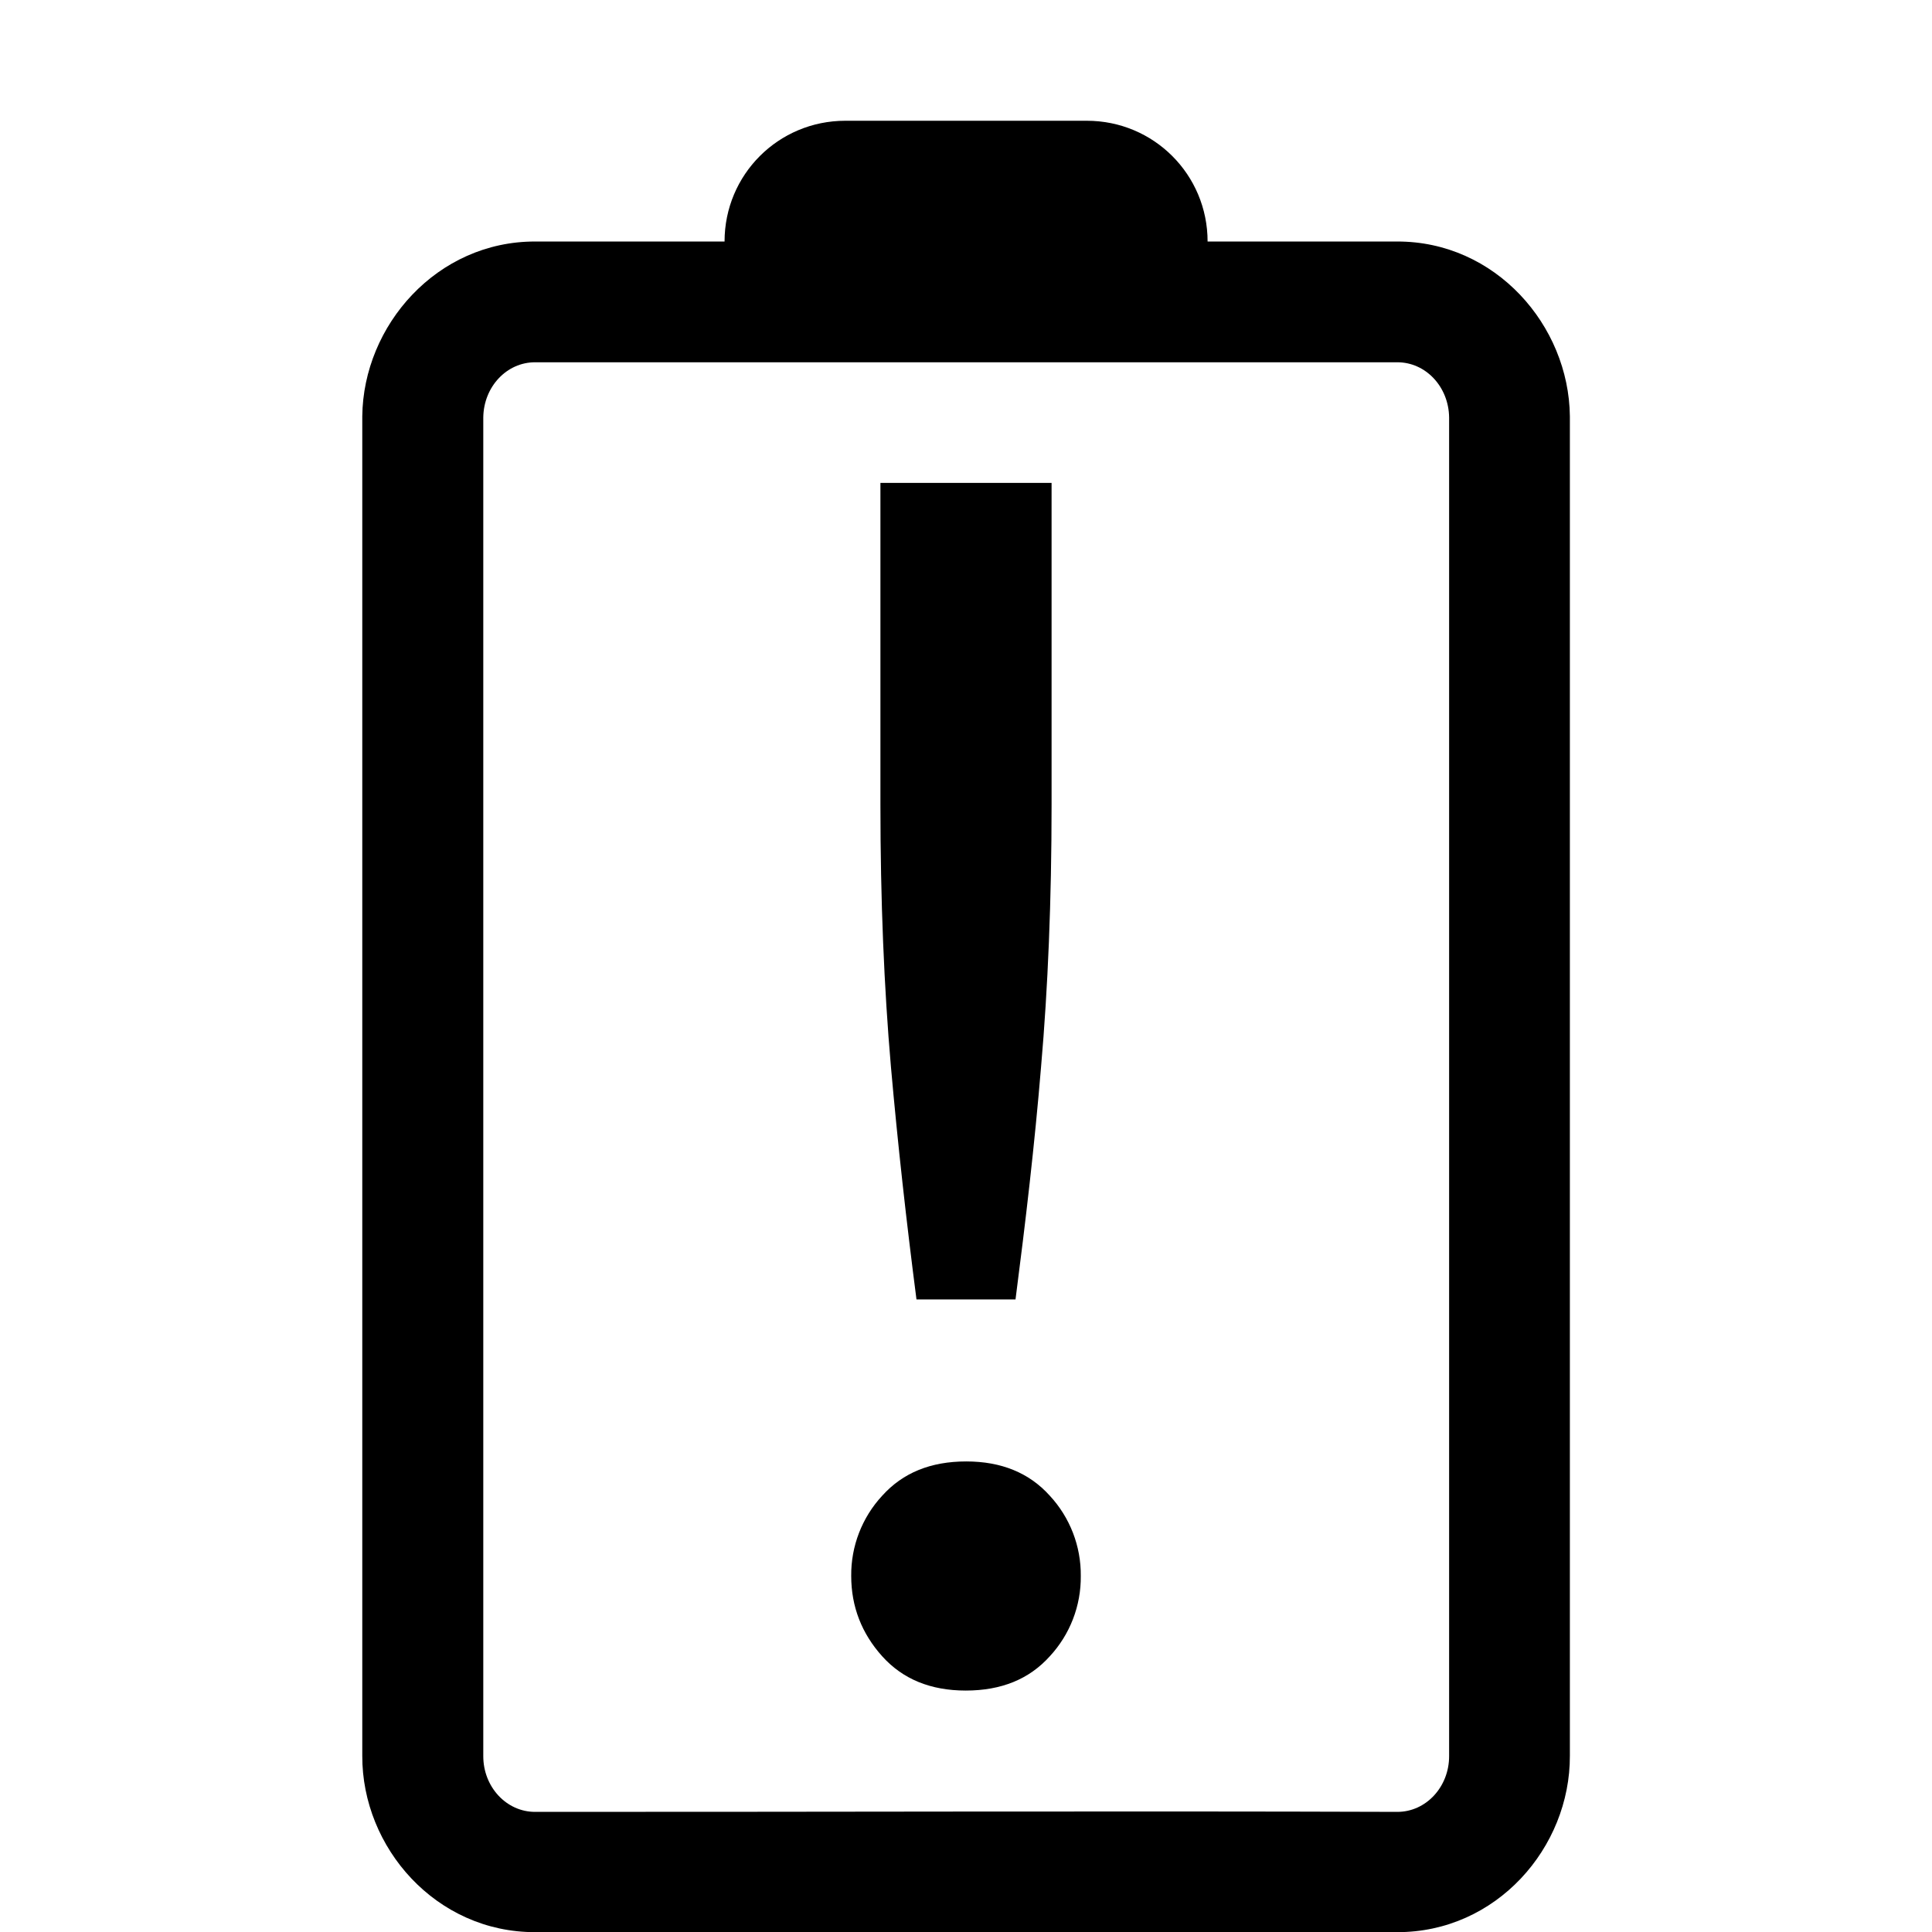
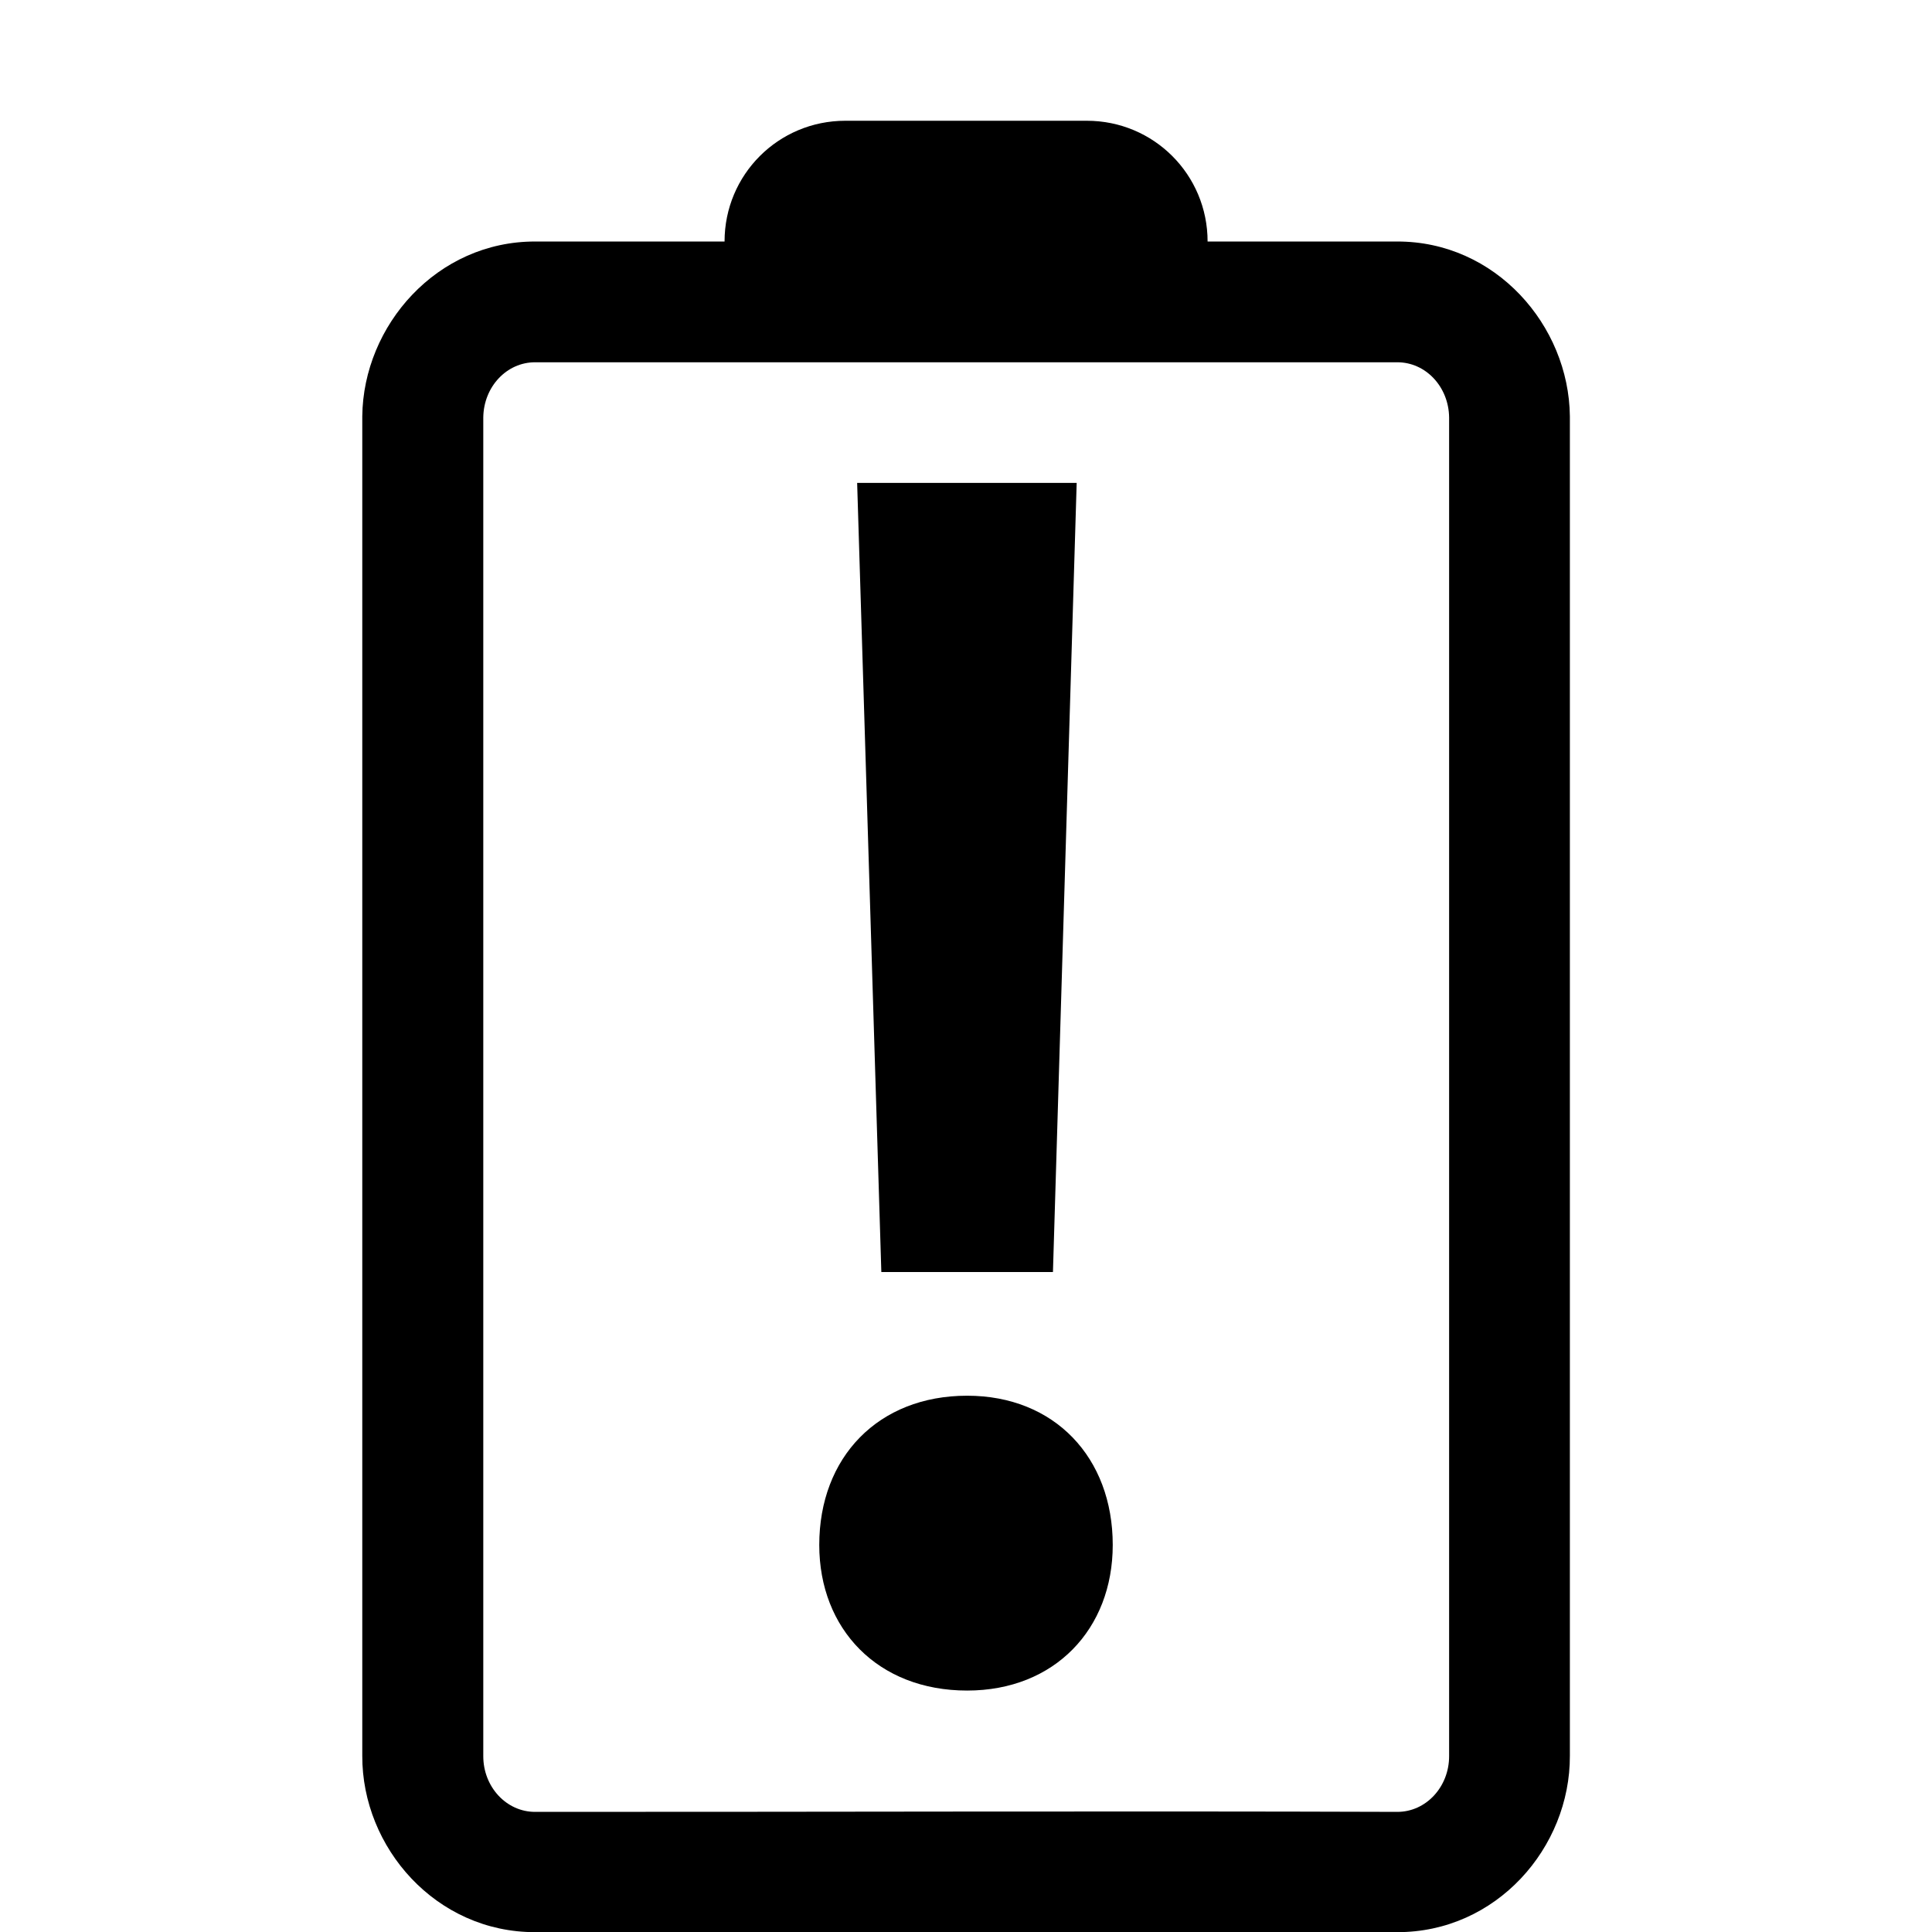
<svg xmlns="http://www.w3.org/2000/svg" id="svg8" version="1.1" viewBox="0 0 4.233 4.233" height="16" width="16">
  <defs id="defs2" />
  <g id="g1156" style="display:inline">
    <g id="g846">
      <path id="path866" style="color:#000000;font-style:normal;font-variant:normal;font-weight:normal;font-stretch:normal;font-size:medium;line-height:normal;font-family:sans-serif;font-variant-ligatures:normal;font-variant-position:normal;font-variant-caps:normal;font-variant-numeric:normal;font-variant-alternates:normal;font-variant-east-asian:normal;font-feature-settings:normal;font-variation-settings:normal;text-indent:0;text-align:start;text-decoration:none;text-decoration-line:none;text-decoration-style:solid;text-decoration-color:#000000;letter-spacing:normal;word-spacing:normal;text-transform:none;writing-mode:lr-tb;direction:ltr;text-orientation:mixed;dominant-baseline:auto;baseline-shift:baseline;text-anchor:start;white-space:normal;shape-padding:0;shape-margin:0;inline-size:0;clip-rule:nonzero;display:inline;overflow:visible;visibility:visible;isolation:auto;mix-blend-mode:normal;color-interpolation:sRGB;color-interpolation-filters:linearRGB;solid-color:#000000;solid-opacity:1;vector-effect:none;fill:#000000;fill-opacity:1;fill-rule:nonzero;stroke:none;stroke-width:3.78;stroke-linecap:round;stroke-linejoin:round;stroke-miterlimit:4;stroke-dasharray:none;stroke-dashoffset:0;stroke-opacity:1;paint-order:stroke markers fill;color-rendering:auto;image-rendering:auto;shape-rendering:auto;text-rendering:auto;enable-background:accumulate;stop-color:#000000" d="M 7 1 C 6.446 1 6 1.446 6 2 L 4.434 2 C 3.619 1.997 3.008 2.694 3 3.447 C 3 3.45 3 3.452 3 3.455 L 3 4 L 3 14.539 C 2.997 15.3 3.611 16.003 4.434 16 L 11.568 16 C 12.391 16.003 13.003 15.3 13 14.539 L 13 3.455 C 13 3.452 13 3.45 13 3.447 C 12.992 2.694 12.383 1.997 11.568 2 L 10 2 C 10 1.446 9.554 1 9 1 L 7 1 z M 4.432 3 L 11.57 3 C 11.806 2.999 11.997 3.203 12 3.457 L 12 14.541 C 12.001 14.797 11.808 15.005 11.57 15.004 C 9.25 14.996 6.753 15.005 4.432 15.004 C 4.194 15.005 4.001 14.797 4.002 14.541 L 4.002 3.457 C 4.005 3.203 4.196 2.999 4.432 3 z " transform="scale(0.2645833)" />
-       <path class="error" color="#000000" d="M 1.929,1.058 V 1.763 c 0,0.21 0.008,0.401 0.023,0.574 0.015,0.17 0.034,0.34 0.056,0.51 h 0.217 c 0.022,-0.17 0.042,-0.34 0.056,-0.51 0.015,-0.172 0.023,-0.364 0.023,-0.574 V 1.058 Z m 0.188,2.144 c -0.078,0 -0.139,0.025 -0.184,0.075 a 0.255,0.255 0 0 0 -0.068,0.176 c 0,0.067 0.023,0.126 0.068,0.176 0.045,0.05 0.106,0.075 0.183,0.075 0.078,0 0.139,-0.025 0.184,-0.075 A 0.255,0.255 0 0 0 2.368,3.453 0.255,0.255 0 0 0 2.3,3.277 C 2.255,3.227 2.194,3.202 2.117,3.202 Z" fill="#da1636" font-family="sans-serif" font-weight="400" overflow="visible" style="line-height:normal;font-variant-ligatures:none;font-variant-position:normal;font-variant-caps:normal;font-variant-numeric:normal;font-variant-alternates:normal;font-feature-settings:normal;text-indent:0;text-align:start;text-decoration:none;text-decoration-line:none;text-decoration-style:solid;text-decoration-color:#000000;text-transform:none;shape-padding:0;display:inline;isolation:auto;mix-blend-mode:normal;fill:#000000;fill-opacity:1;stroke-width:0.265;marker:none" id="path4" />
+       <path id="path3" class="error" style="display:inline;line-height:normal;-inkscape-font-specification:sans-serif;text-indent:0;text-align:start;text-decoration-line:none;text-transform:none;fill:#000000;stroke-width:0.265;marker:none" d="m 1.878,1.058 0.053,1.729 h 0.376 L 2.359,1.058 Z M 2.119,3.058 c -0.195,0 -0.324,0.135 -0.324,0.327 0,0.184 0.128,0.319 0.324,0.319 0.192,0 0.319,-0.135 0.319,-0.319 0,-0.192 -0.128,-0.327 -0.319,-0.327 z" />
    </g>
  </g>
</svg>
